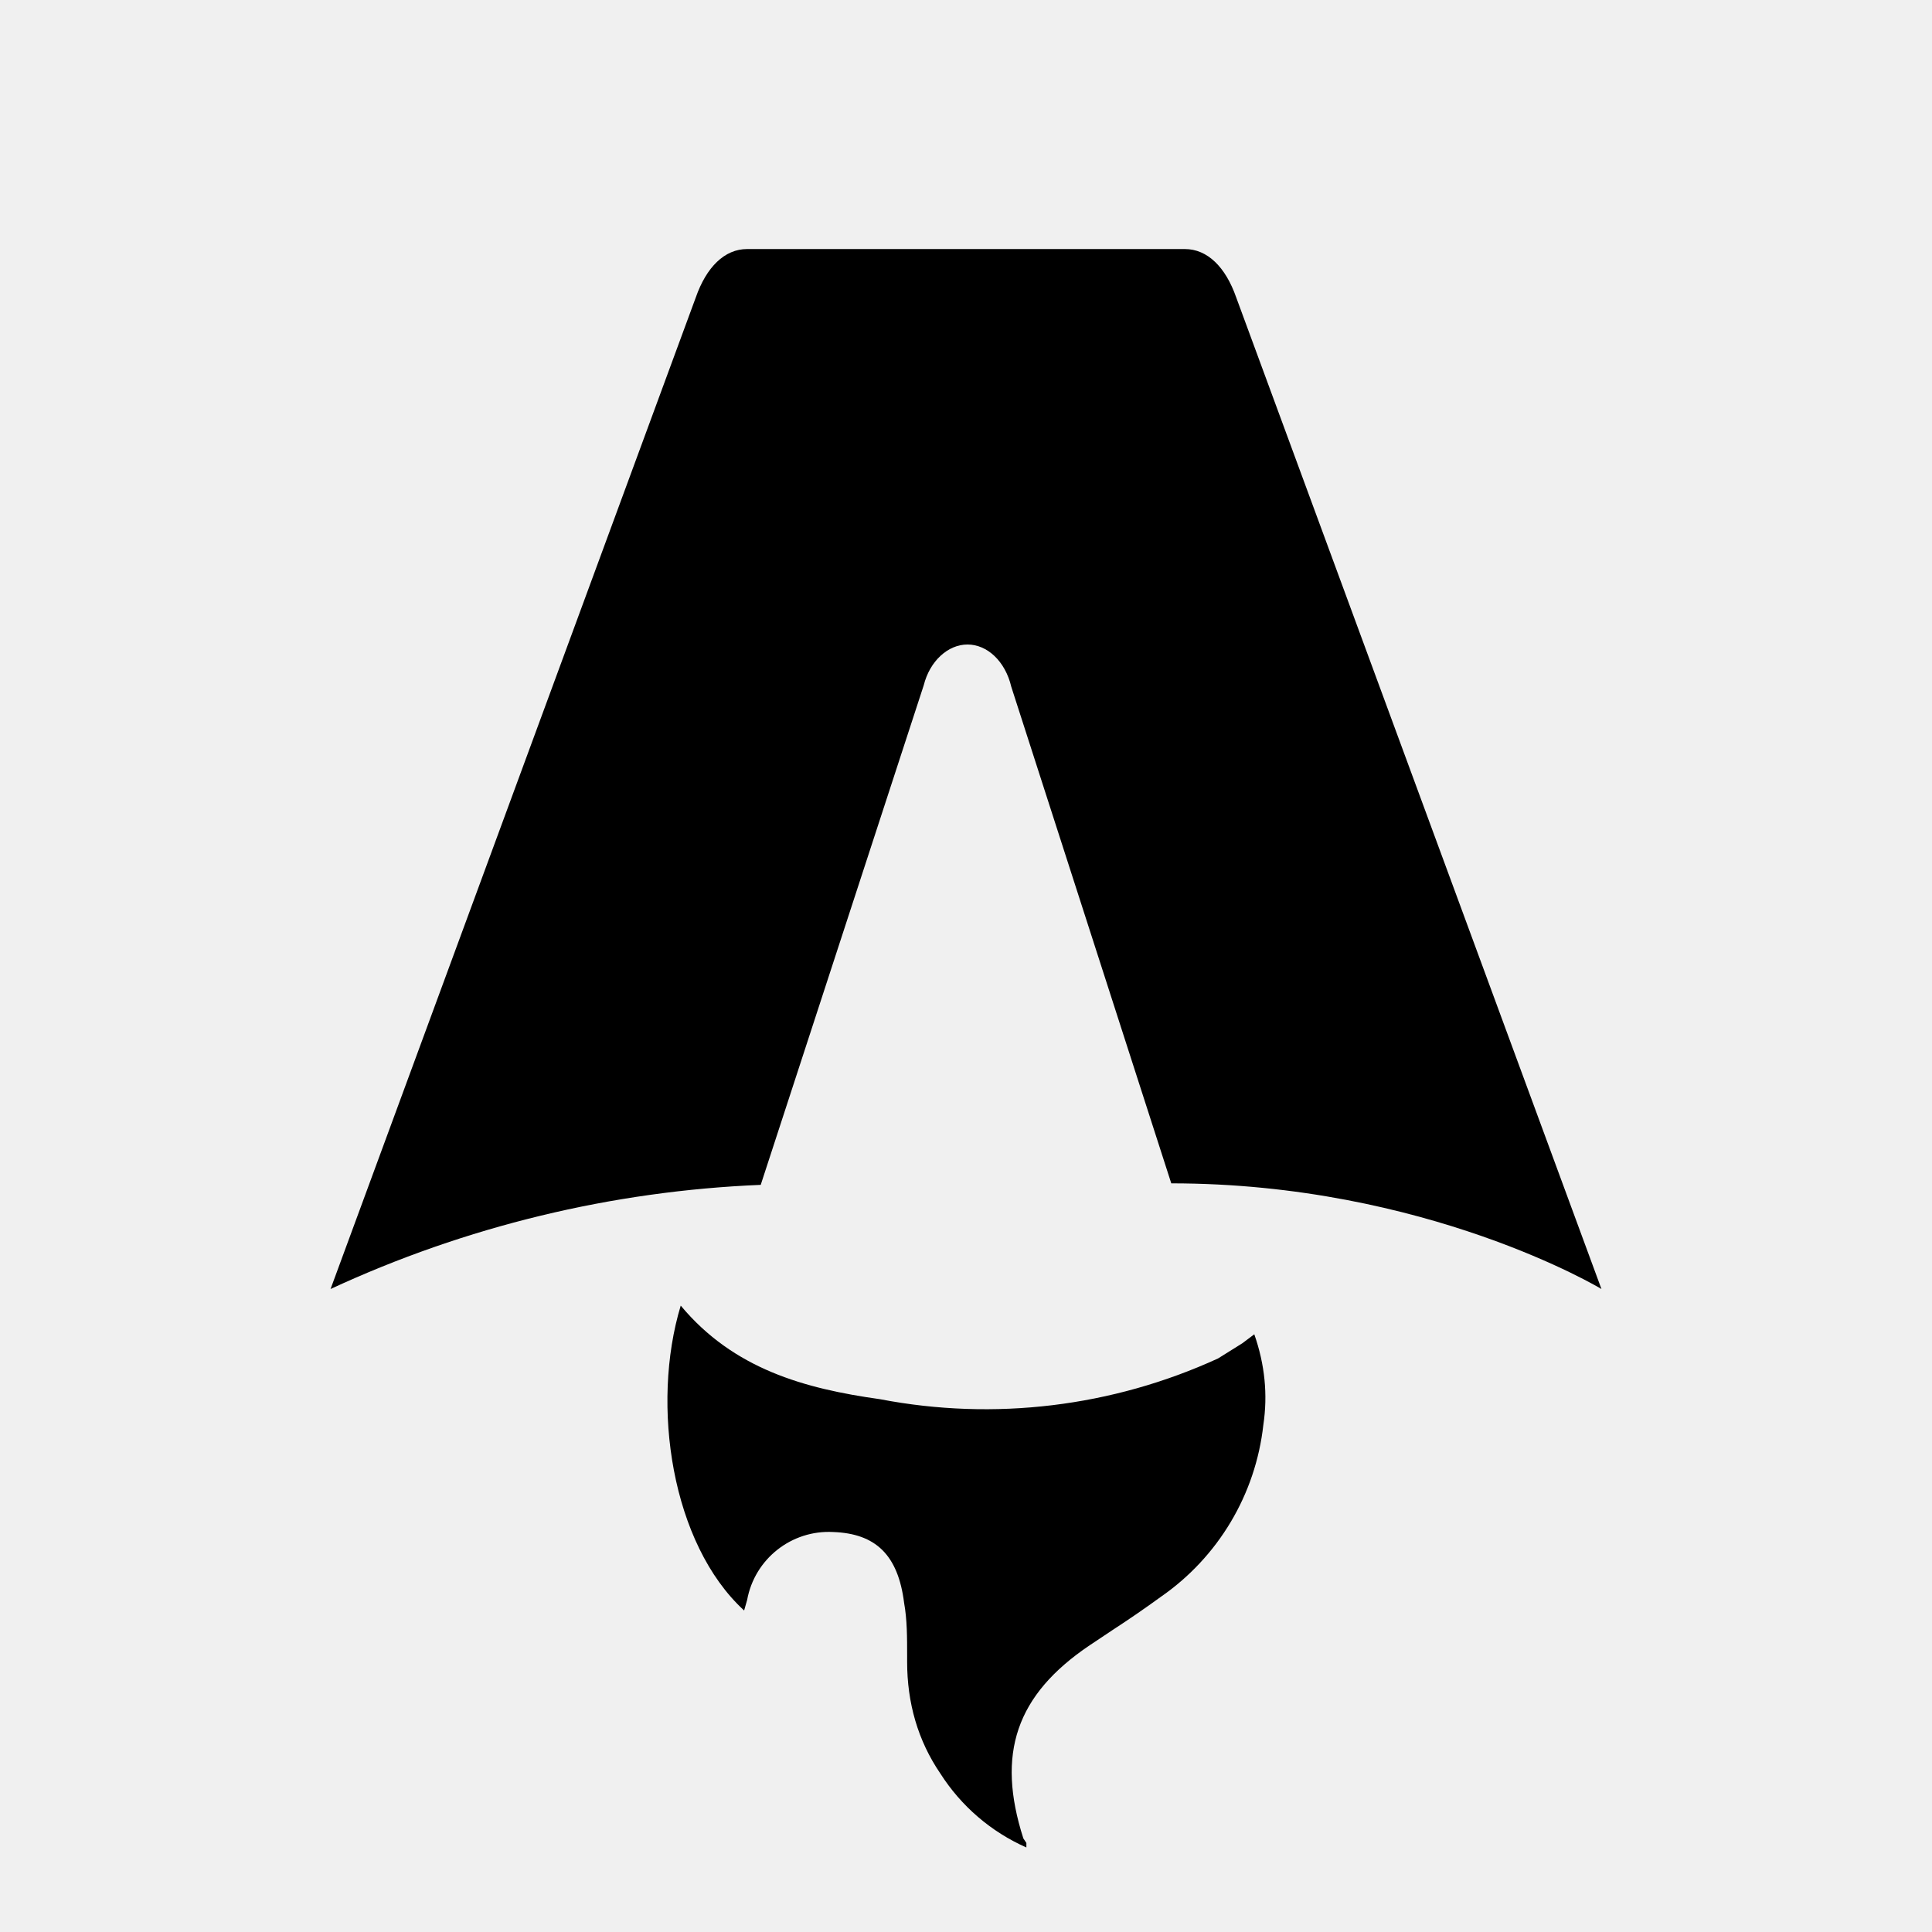
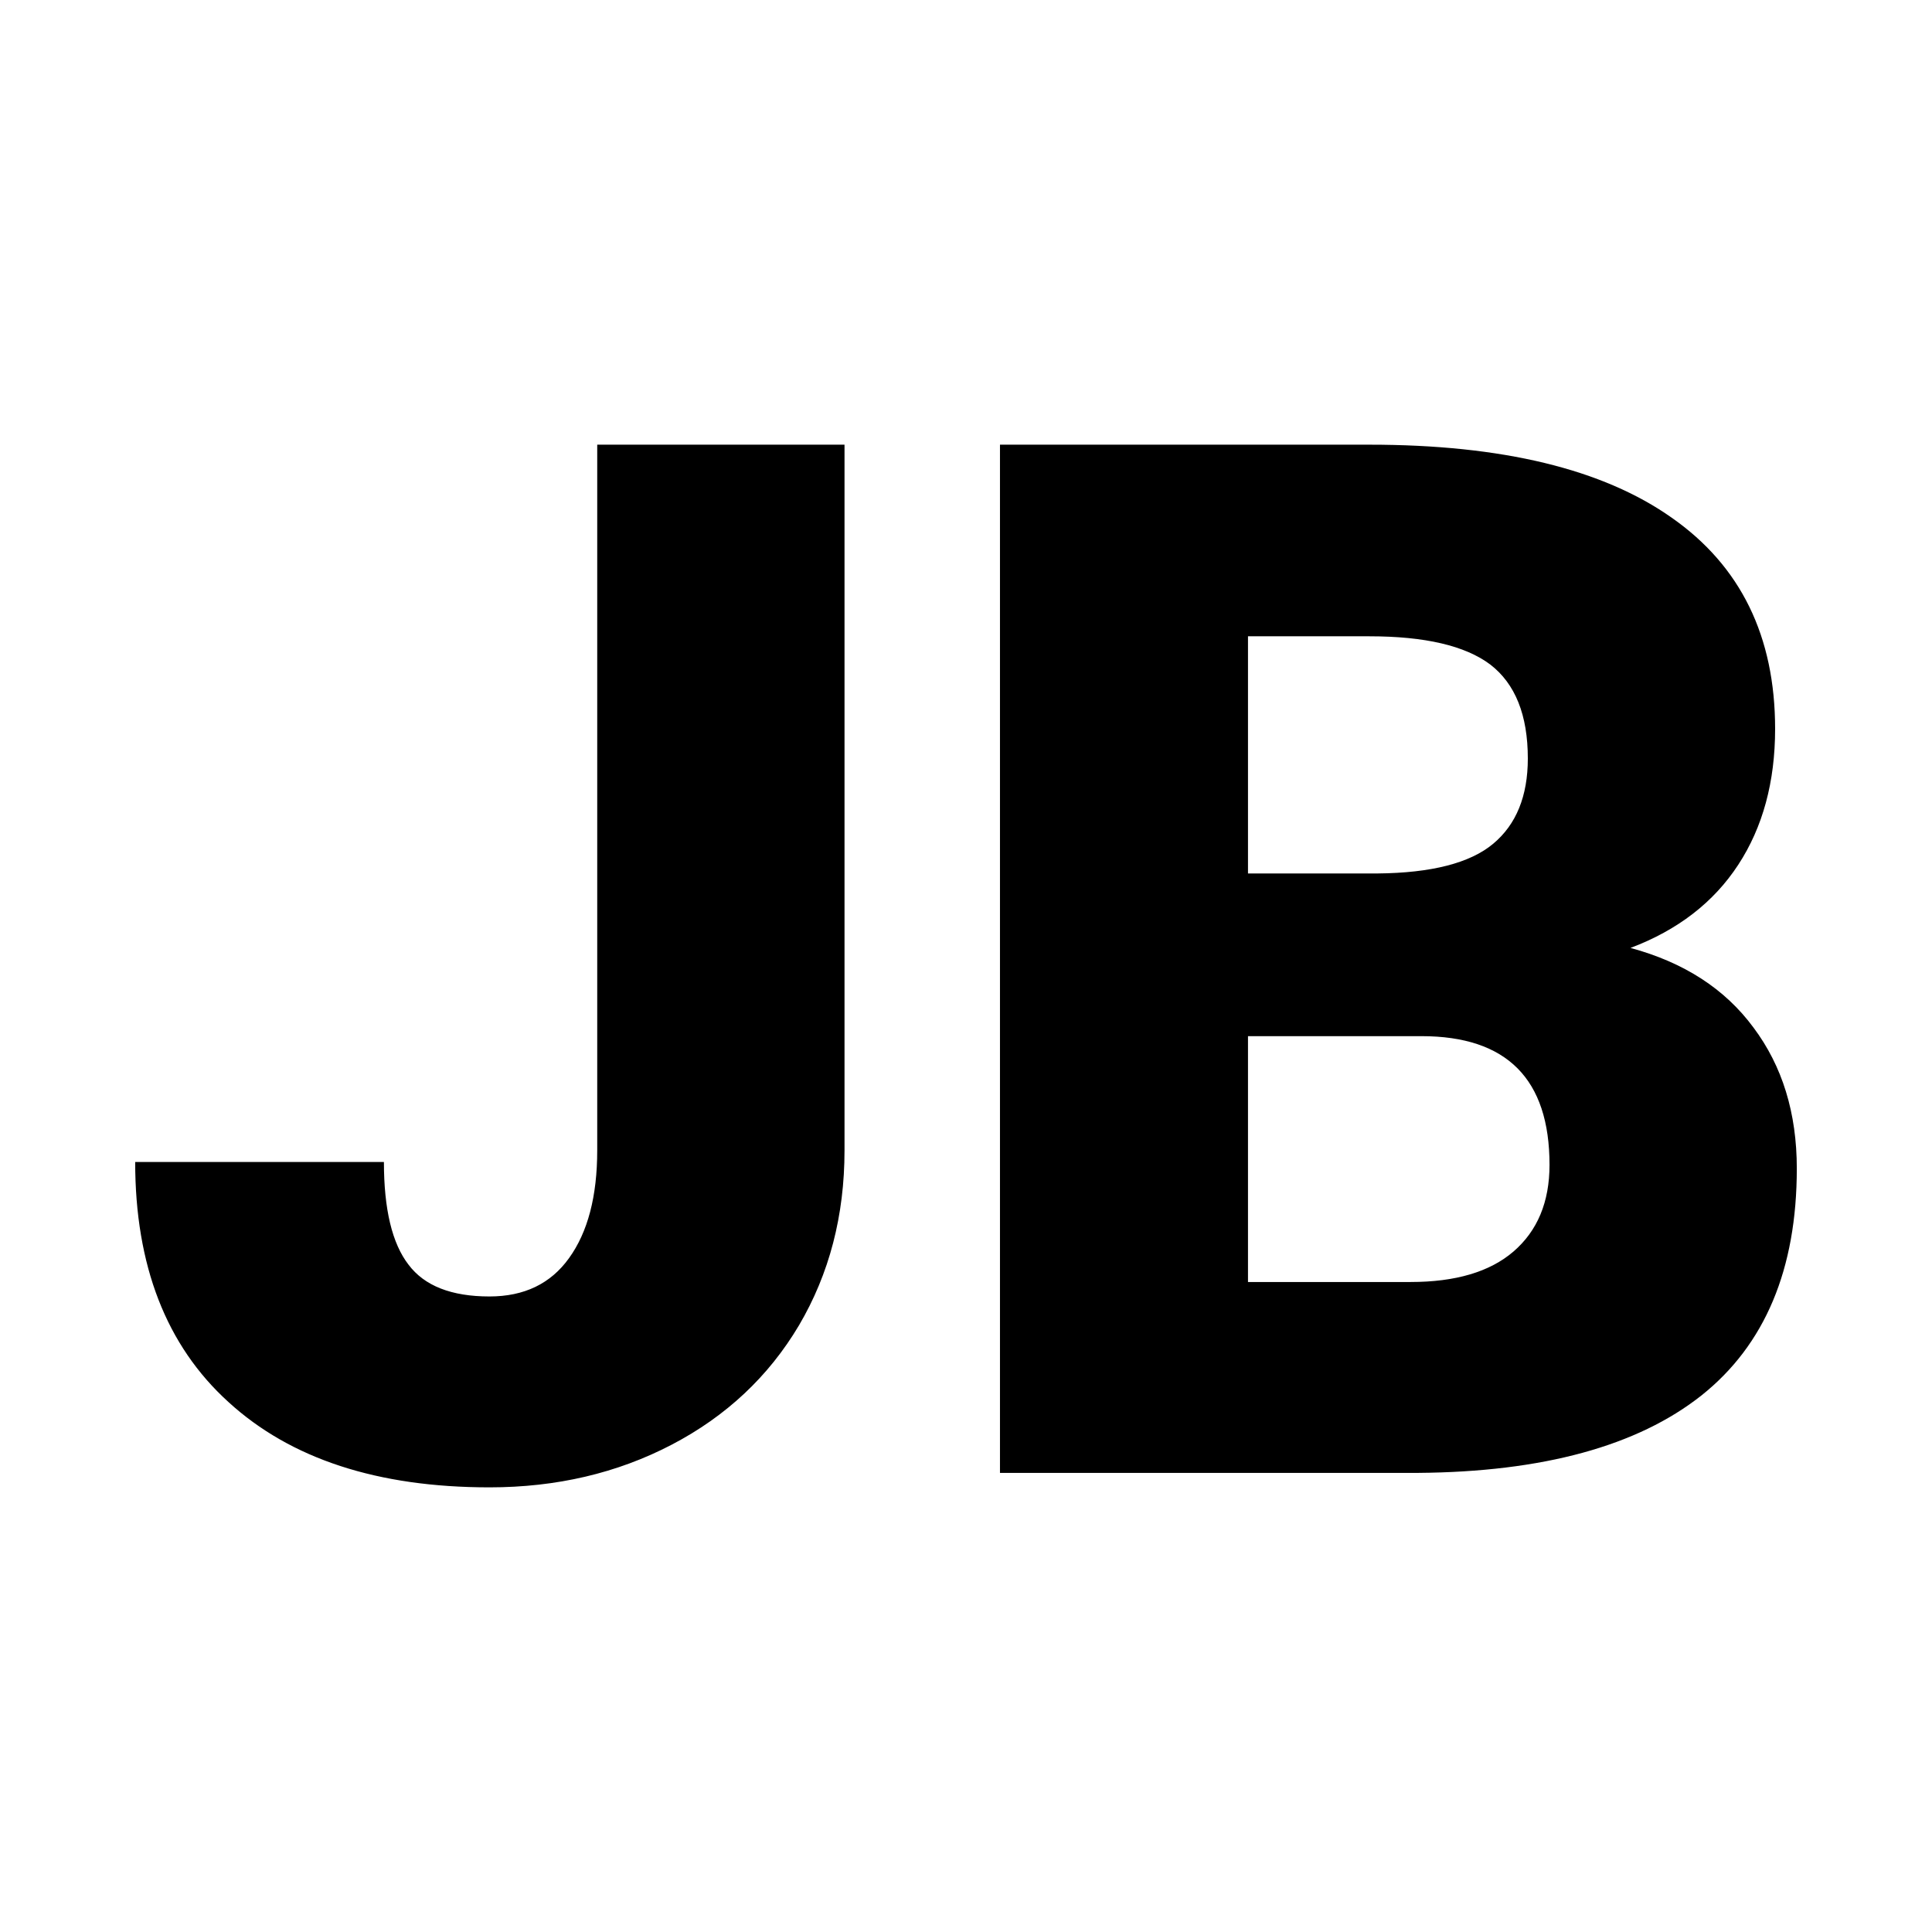
- <svg xmlns="http://www.w3.org/2000/svg" fill="none" viewBox="0 0 128 128">
-   <path d="M50.4 78.5a75.1 75.1 0 0 0-28.5 6.9l24.2-65.7c.7-2 1.9-3.2 3.4-3.2h29c1.5 0 2.7 1.2 3.4 3.2l24.2 65.7s-11.6-7-28.5-7L67 45.5c-.4-1.7-1.6-2.8-2.9-2.8-1.3 0-2.5 1.1-2.9 2.7L50.4 78.5Zm-1.1 28.2Zm-4.2-20.2c-2 6.6-.6 15.8 4.2 20.2a17.5 17.5 0 0 1 .2-.7 5.5 5.5 0 0 1 5.7-4.5c2.8.1 4.3 1.5 4.7 4.7.2 1.1.2 2.3.2 3.5v.4c0 2.7.7 5.2 2.2 7.4a13 13 0 0 0 5.7 4.9v-.3l-.2-.3c-1.8-5.6-.5-9.5 4.4-12.8l1.5-1a73 73 0 0 0 3.2-2.2 16 16 0 0 0 6.8-11.4c.3-2 .1-4-.6-6l-.8.6-1.6 1a37 37 0 0 1-22.4 2.7c-5-.7-9.7-2-13.2-6.2Z" />
-   <style>
-         path { fill: #000; }
-         @media (prefers-color-scheme: dark) {
-             path { fill: #FFF; }
-         }
-     </style>
+ <svg xmlns="http://www.w3.org/2000/svg" version="1.1" viewBox="0 0 200 200">
+   <rect width="200" height="200" fill="url('#gradient')" />
+   <defs>
+     <linearGradient id="gradient" gradientTransform="rotate(40 0.5 0.5)">
+       <stop offset="0%" stop-color="#ffffff" />
+       <stop offset="100%" stop-color="#ffffff" />
+     </linearGradient>
+   </defs>
+   <g>
+     <g fill="#000000" transform="matrix(7.485253,0,0,7.485253,11.37379,152.4733)" stroke="#000000" stroke-width="0">
+       <path d="M6.74-4.46L6.74-14.22L10.16-14.22L10.16-4.46Q10.16-3.11 9.53-2.04Q8.90-0.98 7.77-0.39Q6.64 0.20 5.25 0.20L5.25 0.20Q2.93 0.20 1.64-0.98Q0.35-2.15 0.35-4.30L0.35-4.30L3.79-4.30Q3.79-3.32 4.13-2.88Q4.46-2.44 5.25-2.44L5.25-2.44Q5.97-2.44 6.35-2.97Q6.74-3.51 6.74-4.46L6.74-4.46ZM18.09 0L12.31 0L12.31-14.22L17.42-14.22Q20.17-14.22 21.60-13.21Q23.03-12.21 23.03-10.29L23.03-10.29Q23.03-9.19 22.52-8.41Q22.01-7.63 21.03-7.26L21.03-7.26Q22.14-6.96 22.73-6.16Q23.33-5.36 23.33-4.21L23.33-4.21Q23.33-2.12 22.01-1.07Q20.68-0.02 18.09 0L18.09 0ZM18.14-6.04L15.74-6.04L15.74-2.64L17.99-2.64Q18.92-2.64 19.41-3.06Q19.91-3.49 19.91-4.26L19.91-4.26Q19.91-6.04 18.14-6.04L18.14-6.04ZM15.74-11.57L15.74-8.29L17.53-8.29Q18.65-8.30 19.13-8.70Q19.61-9.10 19.61-9.88L19.61-9.88Q19.61-10.78 19.09-11.18Q18.57-11.57 17.42-11.57L17.42-11.57L15.74-11.57Z" />
+     </g>
+   </g>
</svg>
